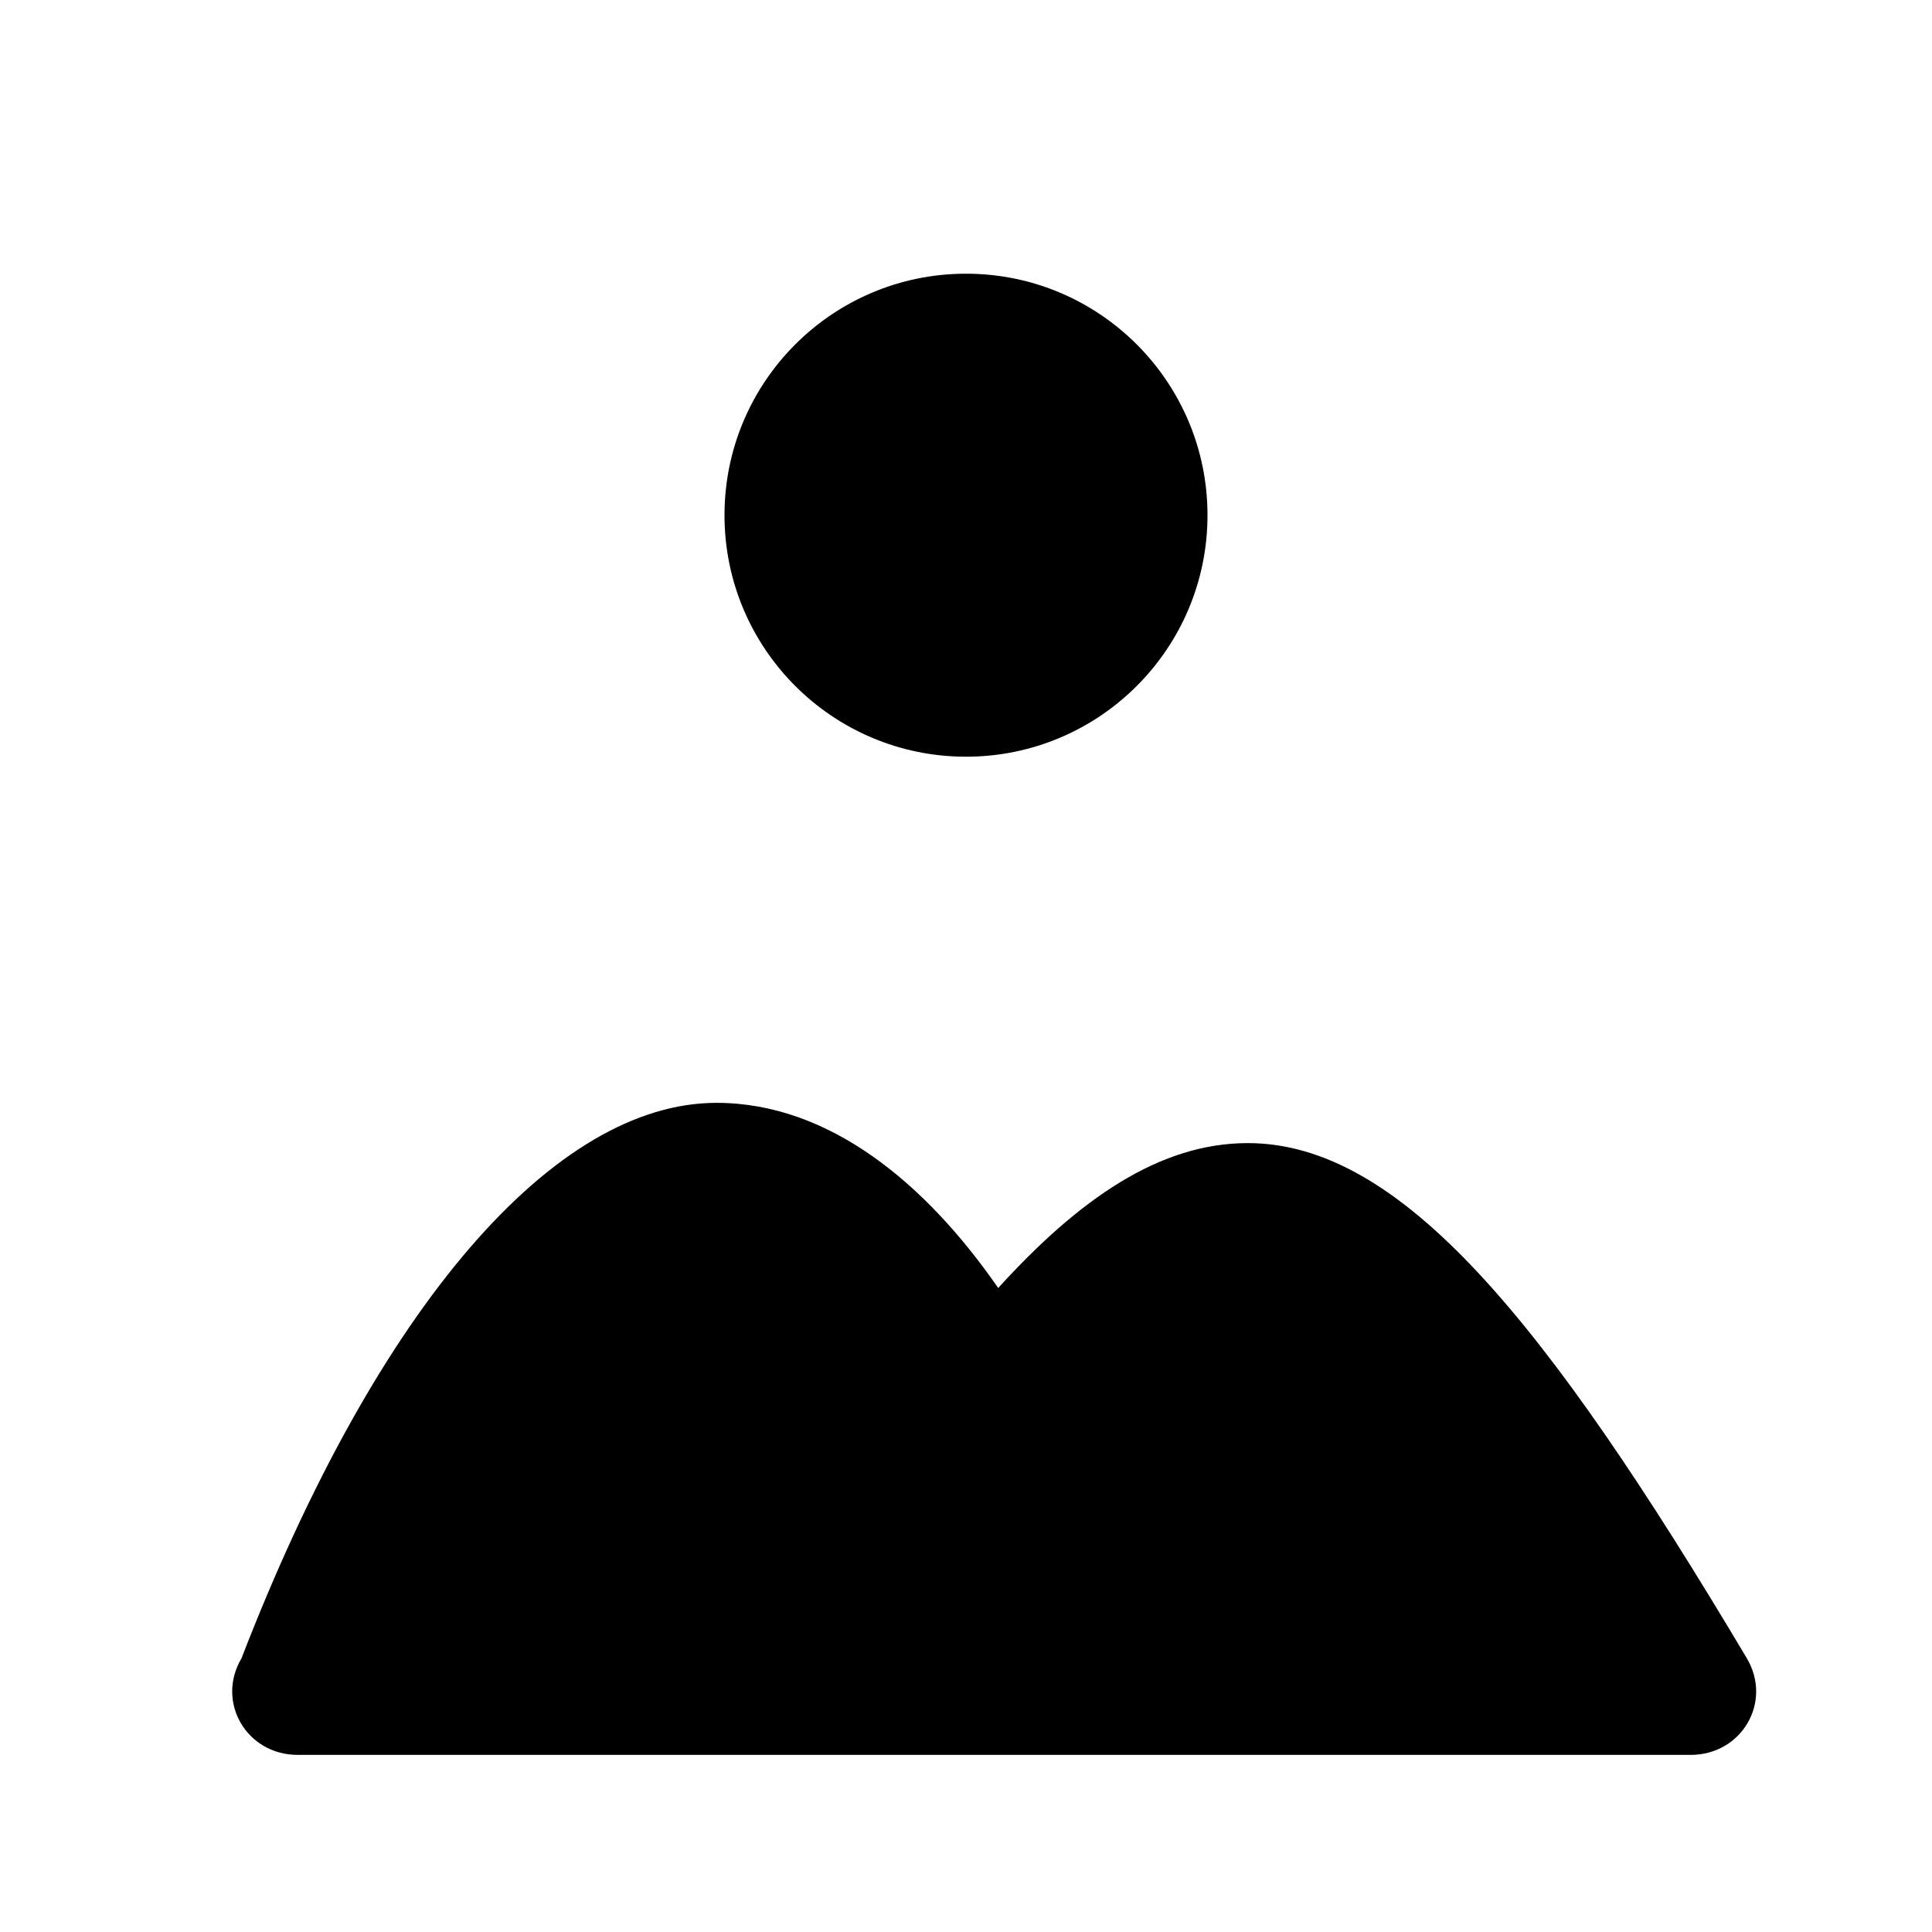
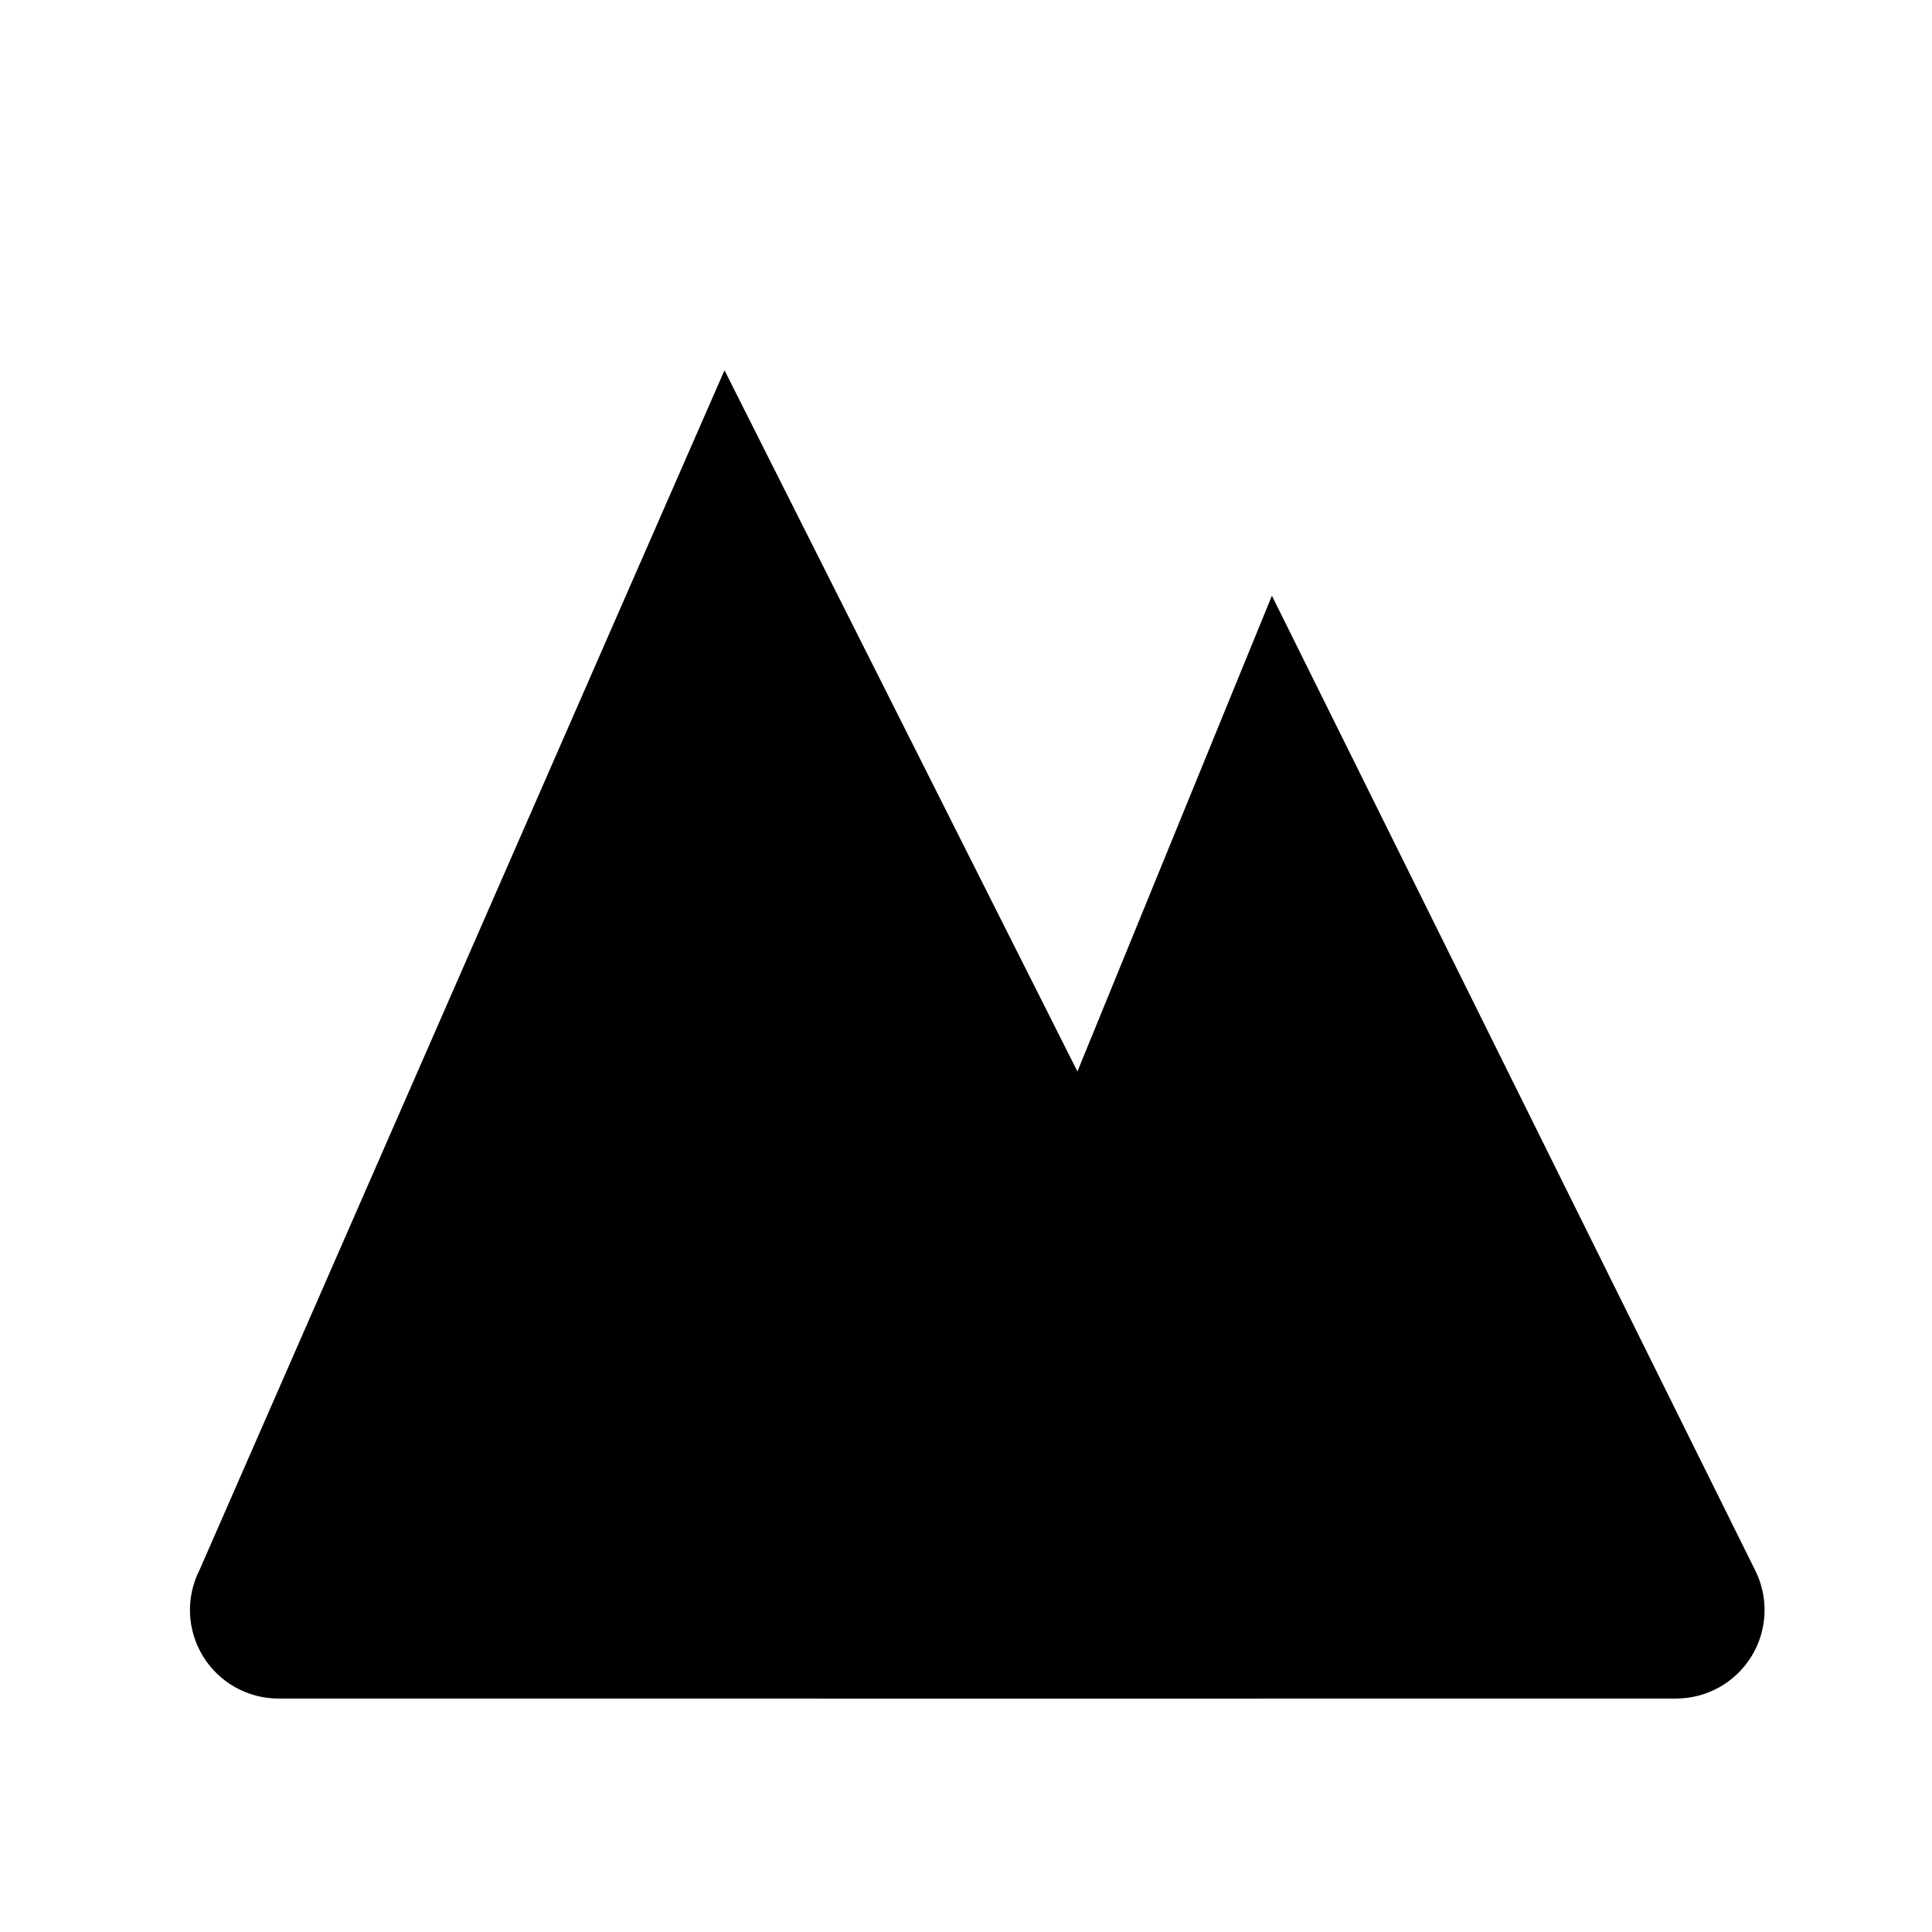
<svg xmlns="http://www.w3.org/2000/svg" viewBox="0 0 24 24" fill="currentColor" aria-hidden="true">
-   <circle cx="12" cy="6.4" r="3" />
-   <path d="M3 20.6c1.7-4.4 3.9-6.9 5.9-6.9 1.4 0 2.6 1 3.5 2.3 1-1.1 2-1.8 3.1-1.8 1.9 0 3.7 2.2 6.2 6.4.32.54-.06 1.2-.7 1.2H3.7c-.64 0-1.02-.66-.7-1.2z" />
+   <path d="M15.8 7.4 21.8 19.5a1.1 1.1 0 0 1-.98 1.6H10.2z" />
+   <path d="M9 4.6 16.5 19.5a1.1 1.1 0 0 1-.98 1.6H3.46a1.1 1.1 0 0 1-.98-1.6z" />
</svg>
